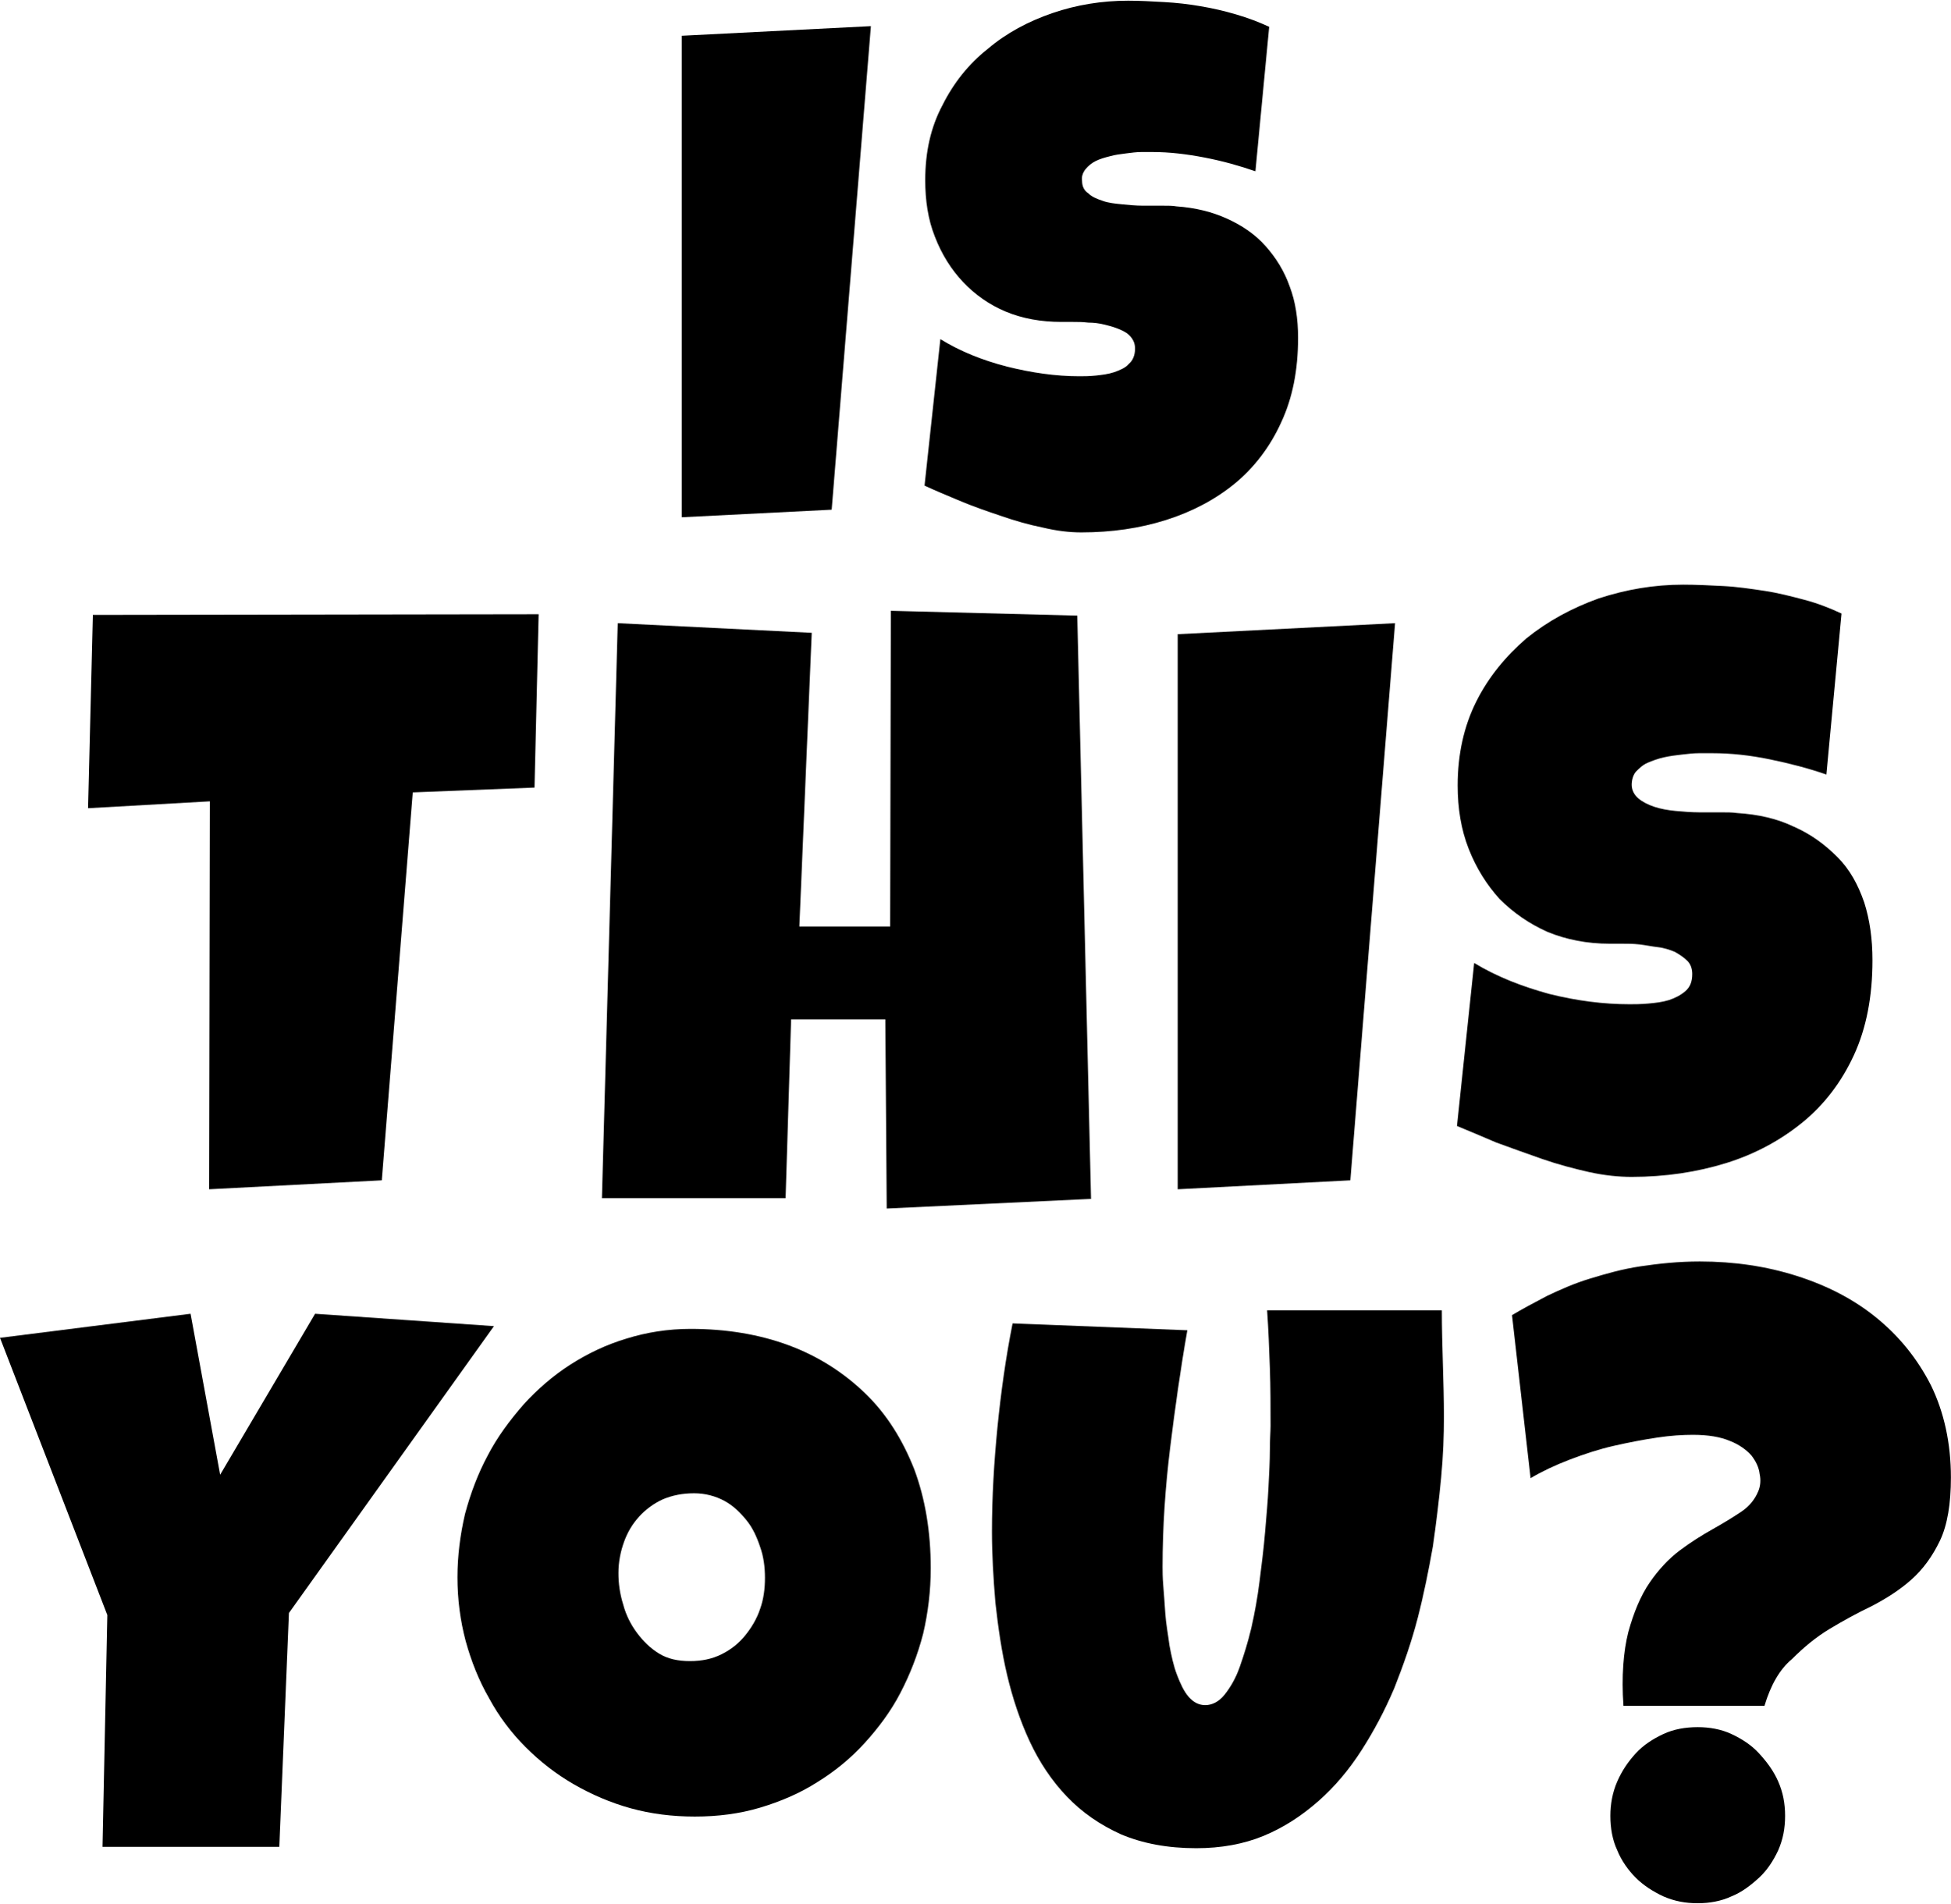
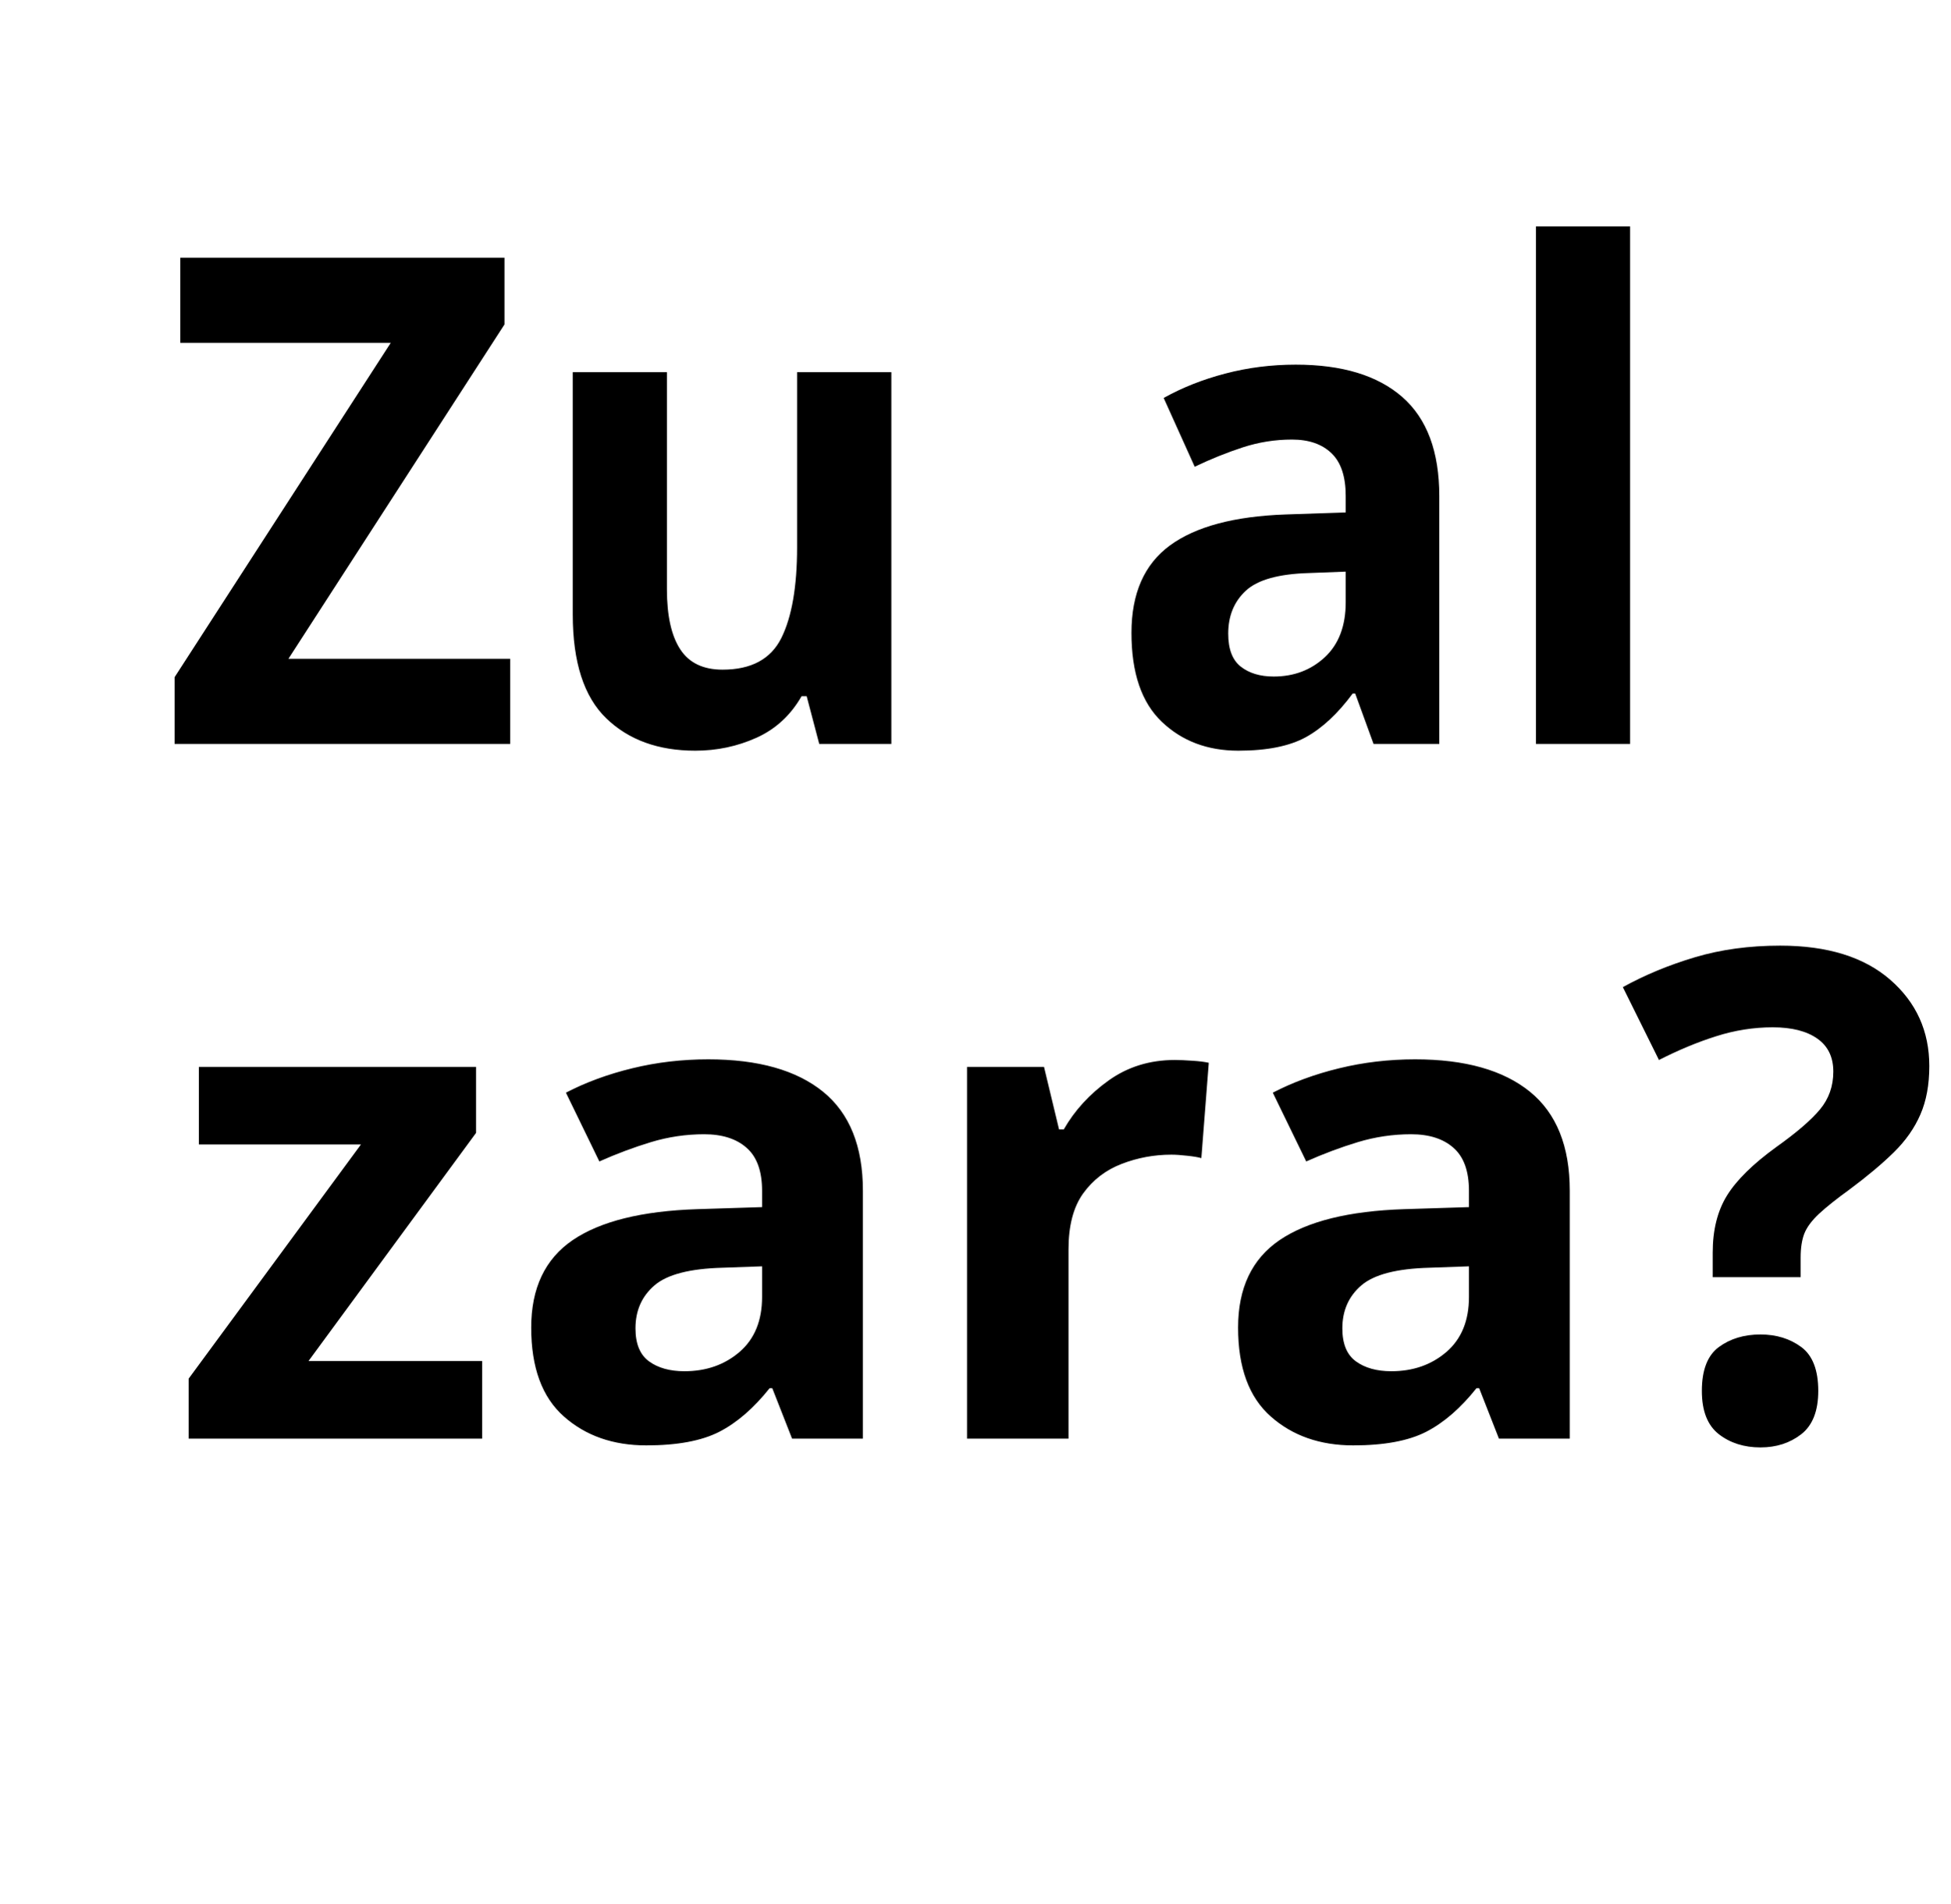
- <svg xmlns="http://www.w3.org/2000/svg" version="1.1" id="Layer_1" x="0px" y="0px" viewBox="0 0 283.5 276.7" style="enable-background:new 0 0 283.5 276.7;" xml:space="preserve">
+ <svg xmlns="http://www.w3.org/2000/svg" width="283.5" height="276.7" xml:space="preserve" version="1.1">
  <g>
-     <path d="M126.6,3.8l-5.7,70.3l-21.8,1.1v-70L126.6,3.8z" />
-     <path d="M188.7,49.1c0,4.7-0.8,8.8-2.5,12.4c-1.6,3.5-3.9,6.5-6.7,8.8c-2.8,2.3-6.2,4.1-10,5.3s-7.9,1.8-12.3,1.8   c-1.7,0-3.5-0.2-5.6-0.7c-2-0.4-4.1-1-6.1-1.7c-2.1-0.7-4.1-1.4-6-2.2c-1.9-0.8-3.6-1.5-5.1-2.2l2.3-21.3c2.9,1.8,6.2,3.1,9.7,4   c3.6,0.9,7.1,1.4,10.5,1.4c0.7,0,1.4,0,2.4-0.1c0.9-0.1,1.8-0.2,2.7-0.5c0.8-0.3,1.6-0.6,2.1-1.2c0.6-0.5,0.9-1.3,0.9-2.2   c0-0.7-0.2-1.2-0.6-1.7c-0.4-0.5-0.9-0.8-1.6-1.1c-0.7-0.3-1.4-0.5-2.2-0.7c-0.8-0.2-1.6-0.3-2.4-0.3c-0.8-0.1-1.5-0.1-2.2-0.1   c-0.7,0-1.2,0-1.7,0c-3,0-5.7-0.5-8.1-1.5s-4.5-2.5-6.2-4.3c-1.7-1.8-3.1-4-4.1-6.6c-1-2.5-1.4-5.3-1.4-8.2c0-4.1,0.8-7.7,2.5-10.9   c1.6-3.2,3.8-6,6.6-8.2c2.7-2.3,5.9-4,9.4-5.2c3.5-1.2,7.2-1.8,11-1.8c1.7,0,3.4,0.1,5.2,0.2c1.8,0.1,3.6,0.3,5.3,0.6   c1.8,0.3,3.5,0.7,5.2,1.2c1.7,0.5,3.3,1.1,4.8,1.8l-2,21c-2.3-0.8-4.8-1.5-7.4-2c-2.6-0.5-5.1-0.8-7.5-0.8c-0.4,0-1,0-1.7,0   c-0.7,0-1.4,0.1-2.2,0.2c-0.8,0.1-1.6,0.2-2.3,0.4c-0.8,0.2-1.5,0.4-2.1,0.7c-0.6,0.3-1.1,0.7-1.5,1.2c-0.4,0.5-0.6,1.1-0.5,1.7   c0,0.8,0.3,1.4,0.9,1.8c0.5,0.5,1.2,0.8,2.1,1.1c0.8,0.3,1.8,0.4,2.8,0.5c1,0.1,2,0.2,3,0.2c1,0,1.9,0,2.8,0c0.9,0,1.6,0,2.1,0.1   c2.8,0.2,5.2,0.8,7.4,1.8c2.2,1,4.1,2.3,5.6,4c1.5,1.7,2.7,3.6,3.5,5.9C188.3,43.8,188.7,46.3,188.7,49.1z" />
-     <path d="M78.3,89.3l-0.6,25.2L60,115.2l-4.5,56.4l-25.1,1.3l0.1-56.4l-17.7,1l0.7-28.1L78.3,89.3z" />
-     <path d="M158.6,174.3l-29.7,1.4l-0.2-27.5H115l-0.8,26H87.5l2.3-83.6L118,92l-1.8,42.7h13.2l0.1-45.9l27.1,0.7L158.6,174.3z" />
-     <path d="M202.8,90.6l-6.5,81l-25.1,1.3V92.2L202.8,90.6z" />
-     <path d="M272.2,139.6c0,5.3-0.9,9.9-2.7,13.8s-4.3,7.2-7.5,9.8c-3.2,2.6-6.9,4.6-11.1,5.9c-4.2,1.3-8.8,2-13.7,2   c-1.9,0-3.9-0.2-6.2-0.7c-2.2-0.5-4.5-1.1-6.8-1.9c-2.3-0.8-4.5-1.6-6.7-2.4c-2.1-0.9-4-1.7-5.7-2.4l2.5-23.7   c3.3,2,6.9,3.4,10.9,4.5c4,1,7.9,1.5,11.7,1.5c0.7,0,1.6,0,2.7-0.1s2-0.2,3-0.5c0.9-0.3,1.7-0.7,2.4-1.3c0.7-0.6,1-1.4,1-2.5   c0-0.7-0.2-1.4-0.7-1.9s-1.1-0.9-1.8-1.3c-0.7-0.3-1.6-0.6-2.5-0.7s-1.8-0.3-2.7-0.4c-0.9-0.1-1.7-0.1-2.5-0.1c-0.8,0-1.4,0-1.8,0   c-3.3,0-6.3-0.6-9-1.7c-2.7-1.2-5-2.8-7-4.8c-1.9-2.1-3.4-4.5-4.5-7.3c-1.1-2.8-1.6-5.9-1.6-9.2c0-4.5,0.9-8.6,2.7-12.2   c1.8-3.6,4.3-6.6,7.3-9.2c3.1-2.5,6.6-4.4,10.5-5.8c4-1.3,8-2,12.3-2c1.9,0,3.8,0.1,5.8,0.2c2,0.1,4,0.4,6,0.7s3.9,0.8,5.8,1.3   c1.9,0.5,3.7,1.2,5.4,2l-2.2,23.4c-2.6-0.9-5.3-1.6-8.2-2.2c-2.9-0.6-5.7-0.9-8.4-0.9c-0.5,0-1.1,0-1.9,0c-0.8,0-1.6,0.1-2.5,0.2   c-0.9,0.1-1.7,0.2-2.6,0.4c-0.9,0.2-1.7,0.5-2.4,0.8c-0.7,0.3-1.2,0.8-1.7,1.3c-0.4,0.5-0.6,1.2-0.6,1.9c0,0.8,0.4,1.5,1,2   s1.4,0.9,2.3,1.2s2,0.5,3.1,0.6s2.3,0.2,3.4,0.2c1.1,0,2.2,0,3.1,0c1,0,1.7,0,2.4,0.1c3.1,0.2,5.8,0.8,8.3,2   c2.5,1.1,4.5,2.6,6.3,4.4s3,4,3.9,6.6C271.8,133.7,272.2,136.5,272.2,139.6z" />
-     <path d="M71.8,192.8L42,234.5l-1.4,34H14.9l0.7-33.7L0,194.5l27.7-3.5l4.3,23.4L45.8,191L71.8,192.8z" />
-     <path d="M135.3,228c0,3.3-0.4,6.5-1.1,9.5c-0.8,3.1-1.9,5.9-3.3,8.6c-1.4,2.7-3.2,5.1-5.2,7.3c-2,2.2-4.3,4.1-6.9,5.7   c-2.5,1.6-5.3,2.8-8.3,3.7c-3,0.9-6.2,1.3-9.5,1.3c-3.3,0-6.4-0.4-9.3-1.2c-2.9-0.8-5.7-2-8.3-3.5c-2.6-1.5-4.9-3.3-7-5.4   s-3.9-4.5-5.3-7.1c-1.5-2.6-2.6-5.4-3.4-8.3c-0.8-3-1.2-6.1-1.2-9.3c0-3.1,0.4-6.2,1.1-9.2c0.8-3,1.9-5.9,3.3-8.5   c1.4-2.7,3.2-5.1,5.2-7.4c2-2.2,4.3-4.2,6.8-5.8c2.5-1.6,5.2-2.9,8.2-3.8c2.9-0.9,6-1.4,9.3-1.4c5.2,0,10,0.8,14.3,2.4   c4.3,1.6,8,4,11.1,7c3.1,3,5.4,6.7,7.1,11C134.5,217.9,135.3,222.7,135.3,228z M111.2,229.4c0-1.6-0.2-3.1-0.7-4.5   c-0.5-1.5-1.1-2.8-2-3.9s-1.9-2.1-3.2-2.8s-2.8-1.1-4.4-1.1c-1.7,0-3.2,0.3-4.6,0.9c-1.3,0.6-2.5,1.5-3.4,2.5   c-1,1.1-1.7,2.3-2.2,3.7c-0.5,1.4-0.8,2.9-0.8,4.5c0,1.5,0.2,3,0.7,4.6c0.4,1.5,1.1,2.9,2,4.1c0.9,1.2,1.9,2.2,3.2,3   c1.3,0.8,2.8,1.1,4.5,1.1s3.2-0.3,4.6-1c1.4-0.7,2.5-1.6,3.4-2.7c0.9-1.1,1.7-2.4,2.2-3.9C111,232.5,111.2,231,111.2,229.4z" />
-     <path d="M209.9,206c0,2.7-0.1,5.6-0.4,8.8c-0.3,3.2-0.7,6.5-1.2,10c-0.6,3.4-1.3,6.9-2.2,10.4c-0.9,3.5-2.1,6.9-3.4,10.2   c-1.4,3.3-3,6.3-4.8,9.1c-1.8,2.8-3.9,5.3-6.3,7.4c-2.4,2.1-5,3.8-7.9,5c-2.9,1.2-6.2,1.8-9.8,1.8c-4.2,0-7.8-0.7-10.9-2   c-3.1-1.4-5.7-3.2-7.9-5.5c-2.2-2.3-4-5-5.4-8s-2.5-6.3-3.3-9.7c-0.8-3.4-1.3-6.9-1.7-10.5c-0.3-3.6-0.5-7-0.5-10.3   c0-5.1,0.3-10.1,0.8-15.2c0.5-5,1.2-10.1,2.2-15.1l25.4,1c-1,5.7-1.8,11.4-2.5,17.1c-0.7,5.7-1.1,11.5-1.1,17.3   c0,0.6,0,1.5,0.1,2.7c0.1,1.2,0.2,2.6,0.3,4.1c0.1,1.5,0.4,3,0.6,4.6c0.3,1.6,0.6,3,1.1,4.3c0.5,1.3,1,2.4,1.7,3.2   c0.7,0.8,1.5,1.2,2.4,1.2c1,0,2-0.5,2.8-1.5c0.8-1,1.6-2.3,2.2-4c0.6-1.7,1.2-3.6,1.7-5.7c0.5-2.2,0.9-4.4,1.2-6.8   c0.3-2.4,0.6-4.7,0.8-7.1c0.2-2.4,0.4-4.5,0.5-6.6c0.1-2,0.2-3.8,0.2-5.4c0-1.6,0.1-2.7,0.1-3.5c0-2.8,0-5.6-0.1-8.4   c-0.1-2.8-0.2-5.6-0.4-8.4h25.4C209.6,195.8,209.9,200.8,209.9,206z" />
-     <path d="M256.5,248H236c-0.3-4.3,0-7.9,0.7-10.7c0.8-2.9,1.8-5.3,3.1-7.2c1.3-1.9,2.8-3.5,4.4-4.7c1.6-1.2,3.2-2.2,4.8-3.1   c1.6-0.9,2.9-1.7,4.1-2.5c1.2-0.8,2-1.8,2.5-3c0.3-0.7,0.4-1.6,0.2-2.5c-0.1-0.9-0.5-1.8-1.2-2.7c-0.7-0.8-1.8-1.6-3.1-2.1   c-1.4-0.6-3.2-0.9-5.4-0.9c-1.5,0-3.2,0.1-5.2,0.4c-2,0.3-4.1,0.7-6.3,1.2s-4.3,1.2-6.4,2s-4,1.7-5.7,2.7l-2.7-23.7   c1.5-0.9,3.2-1.8,5.1-2.8c1.9-0.9,3.9-1.8,6.2-2.5c2.3-0.7,4.7-1.4,7.4-1.8s5.5-0.7,8.6-0.7c5,0,9.7,0.7,14.1,2.1   c4.4,1.4,8.3,3.4,11.6,6.1c3.3,2.7,5.9,5.9,7.9,9.8c1.9,3.9,2.9,8.4,2.9,13.4c0,3.8-0.5,6.9-1.6,9.2c-1.1,2.3-2.5,4.2-4.2,5.7   c-1.7,1.5-3.6,2.7-5.7,3.8c-2.1,1-4.1,2.1-6.1,3.3c-2,1.2-3.8,2.7-5.5,4.4C258.7,242.7,257.4,245,256.5,248z M259.5,264   c0,1.8-0.3,3.4-1,5c-0.7,1.5-1.6,2.9-2.8,4s-2.5,2.1-4,2.7c-1.5,0.7-3.2,1-4.9,1c-1.8,0-3.4-0.3-5-1c-1.5-0.7-2.9-1.6-4-2.7   s-2.1-2.5-2.7-4c-0.7-1.5-1-3.2-1-5c0-1.7,0.3-3.4,1-5s1.6-2.9,2.7-4.1s2.5-2.1,4-2.8c1.5-0.7,3.2-1,5-1c1.7,0,3.4,0.3,4.9,1   c1.5,0.7,2.9,1.6,4,2.8s2.1,2.5,2.8,4.1C259.2,260.6,259.5,262.2,259.5,264z" />
+     <text font-weight="bold" transform="matrix(0.928034, 0, 0, 1, -26.9231, 0)" xml:space="preserve" text-anchor="start" font-family="Noto Sans JP" font-size="99" id="svg_12" y="108.15" x="53.983" stroke-width="0" stroke="#000" fill="#000000">Zu al</text>
+     <text font-weight="bold" xml:space="preserve" text-anchor="start" font-family="Noto Sans JP" font-size="99" id="svg_13" y="209.15" x="24.75" stroke-width="0" stroke="#000" fill="#000000">zara?</text>
  </g>
</svg>
